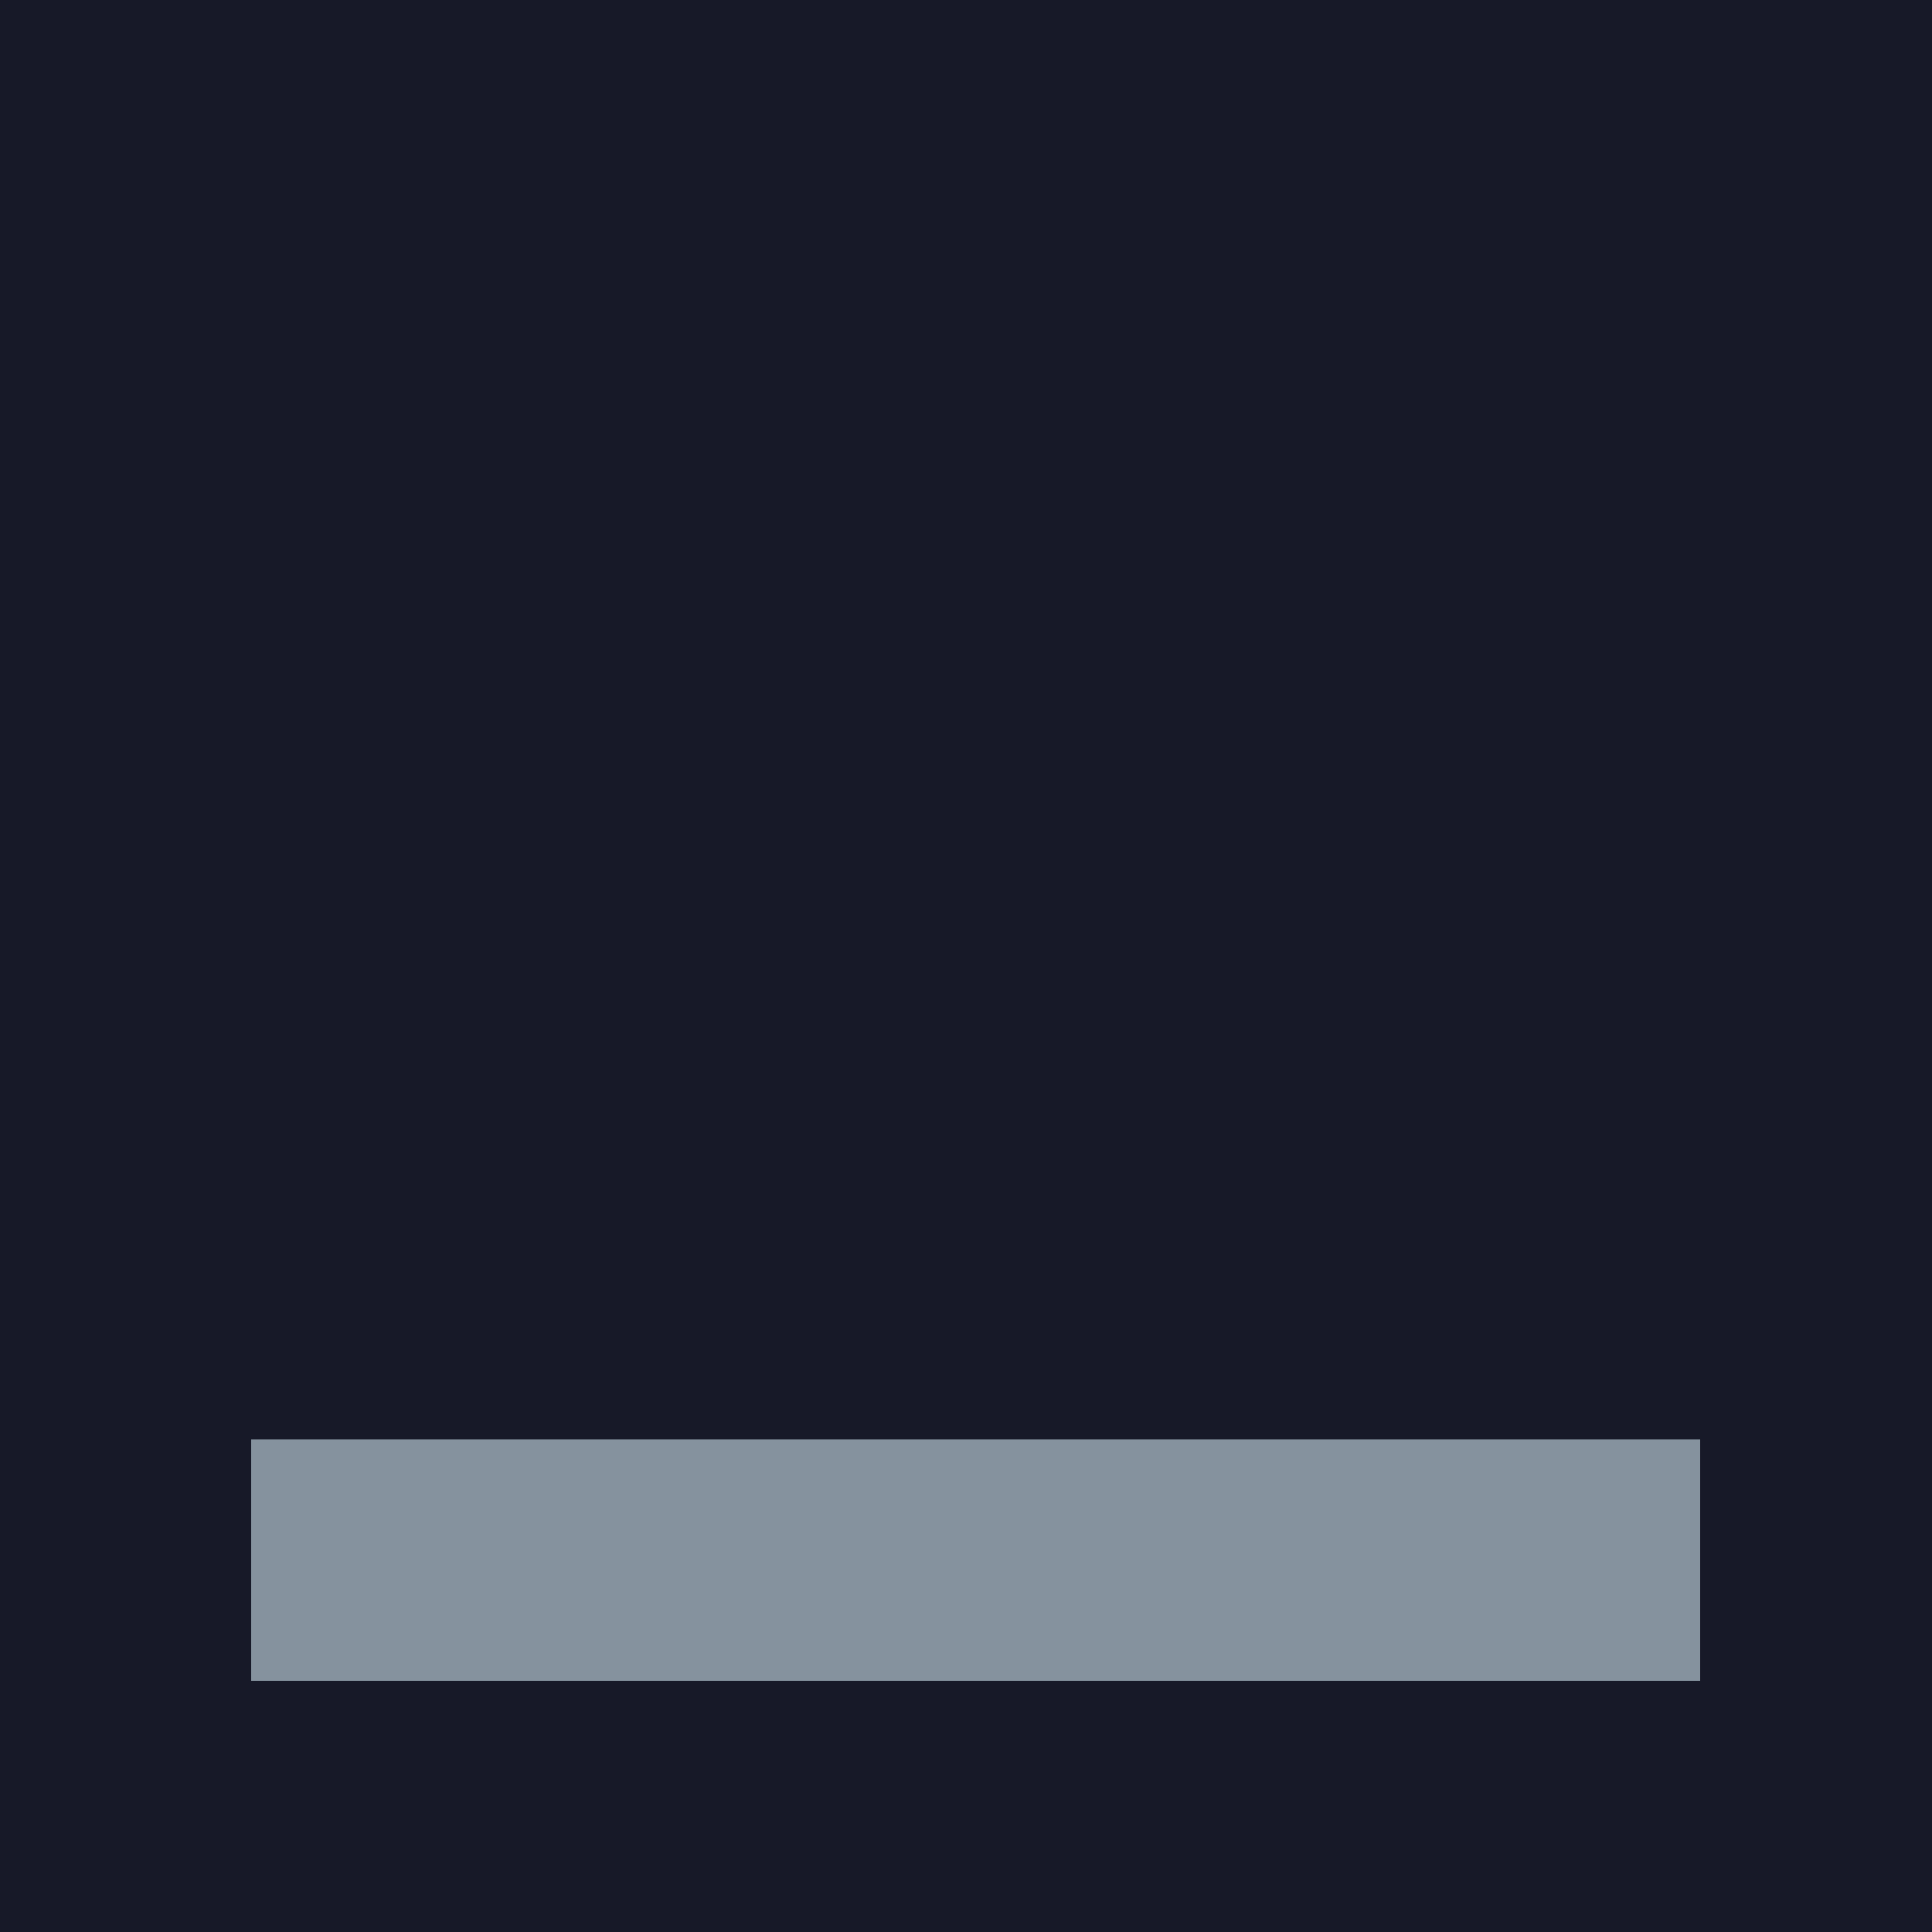
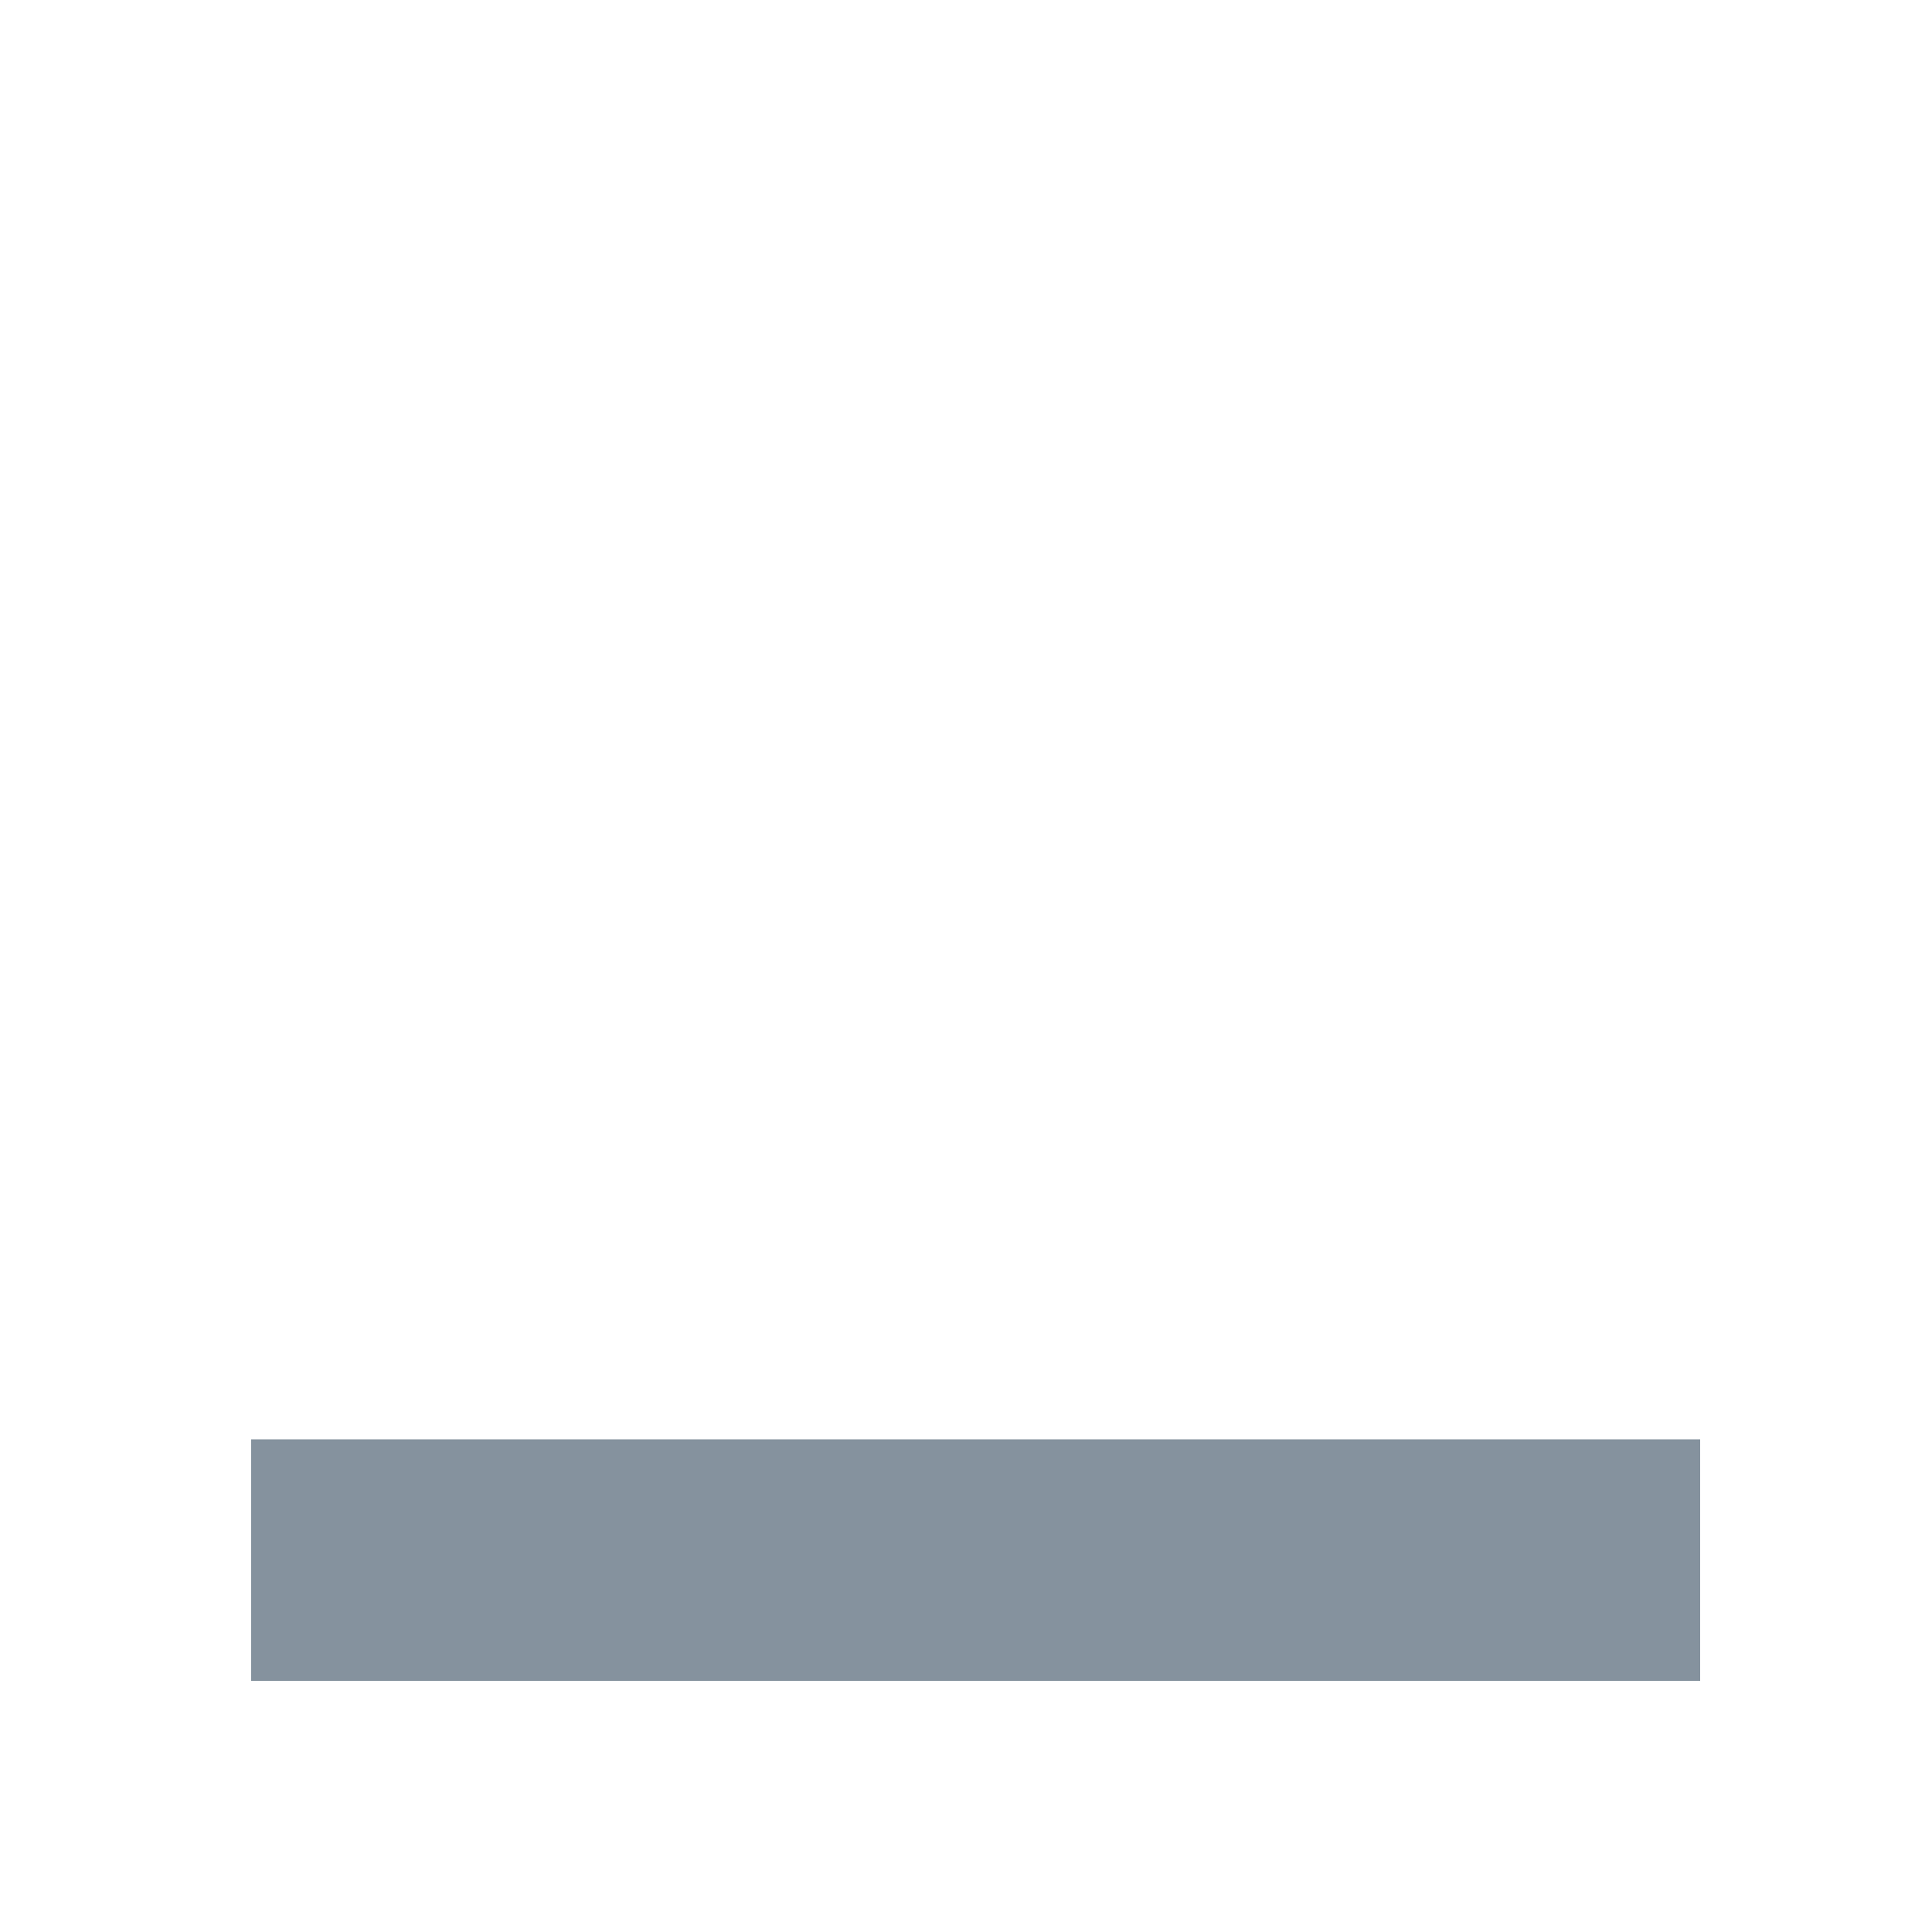
- <svg xmlns="http://www.w3.org/2000/svg" id="Layer_1" data-name="Layer 1" viewBox="0 0 200 200">
+ <svg xmlns="http://www.w3.org/2000/svg" viewBox="0 0 200 200">
  <defs>
-     <style>.cls-1{fill:#171928;}.cls-2{fill:#85929e;}</style>
+     <style>.a{fill:#85929e;}</style>
  </defs>
-   <rect class="cls-1" width="200" height="200" />
-   <rect class="cls-2" x="88.5" y="86.5" width="25" height="150" transform="translate(262.5 60.5) rotate(90)" />
+   <rect class="a" x="88.5" y="86.5" width="25" height="150" transform="translate(262.5 60.5) rotate(90)" />
</svg>
